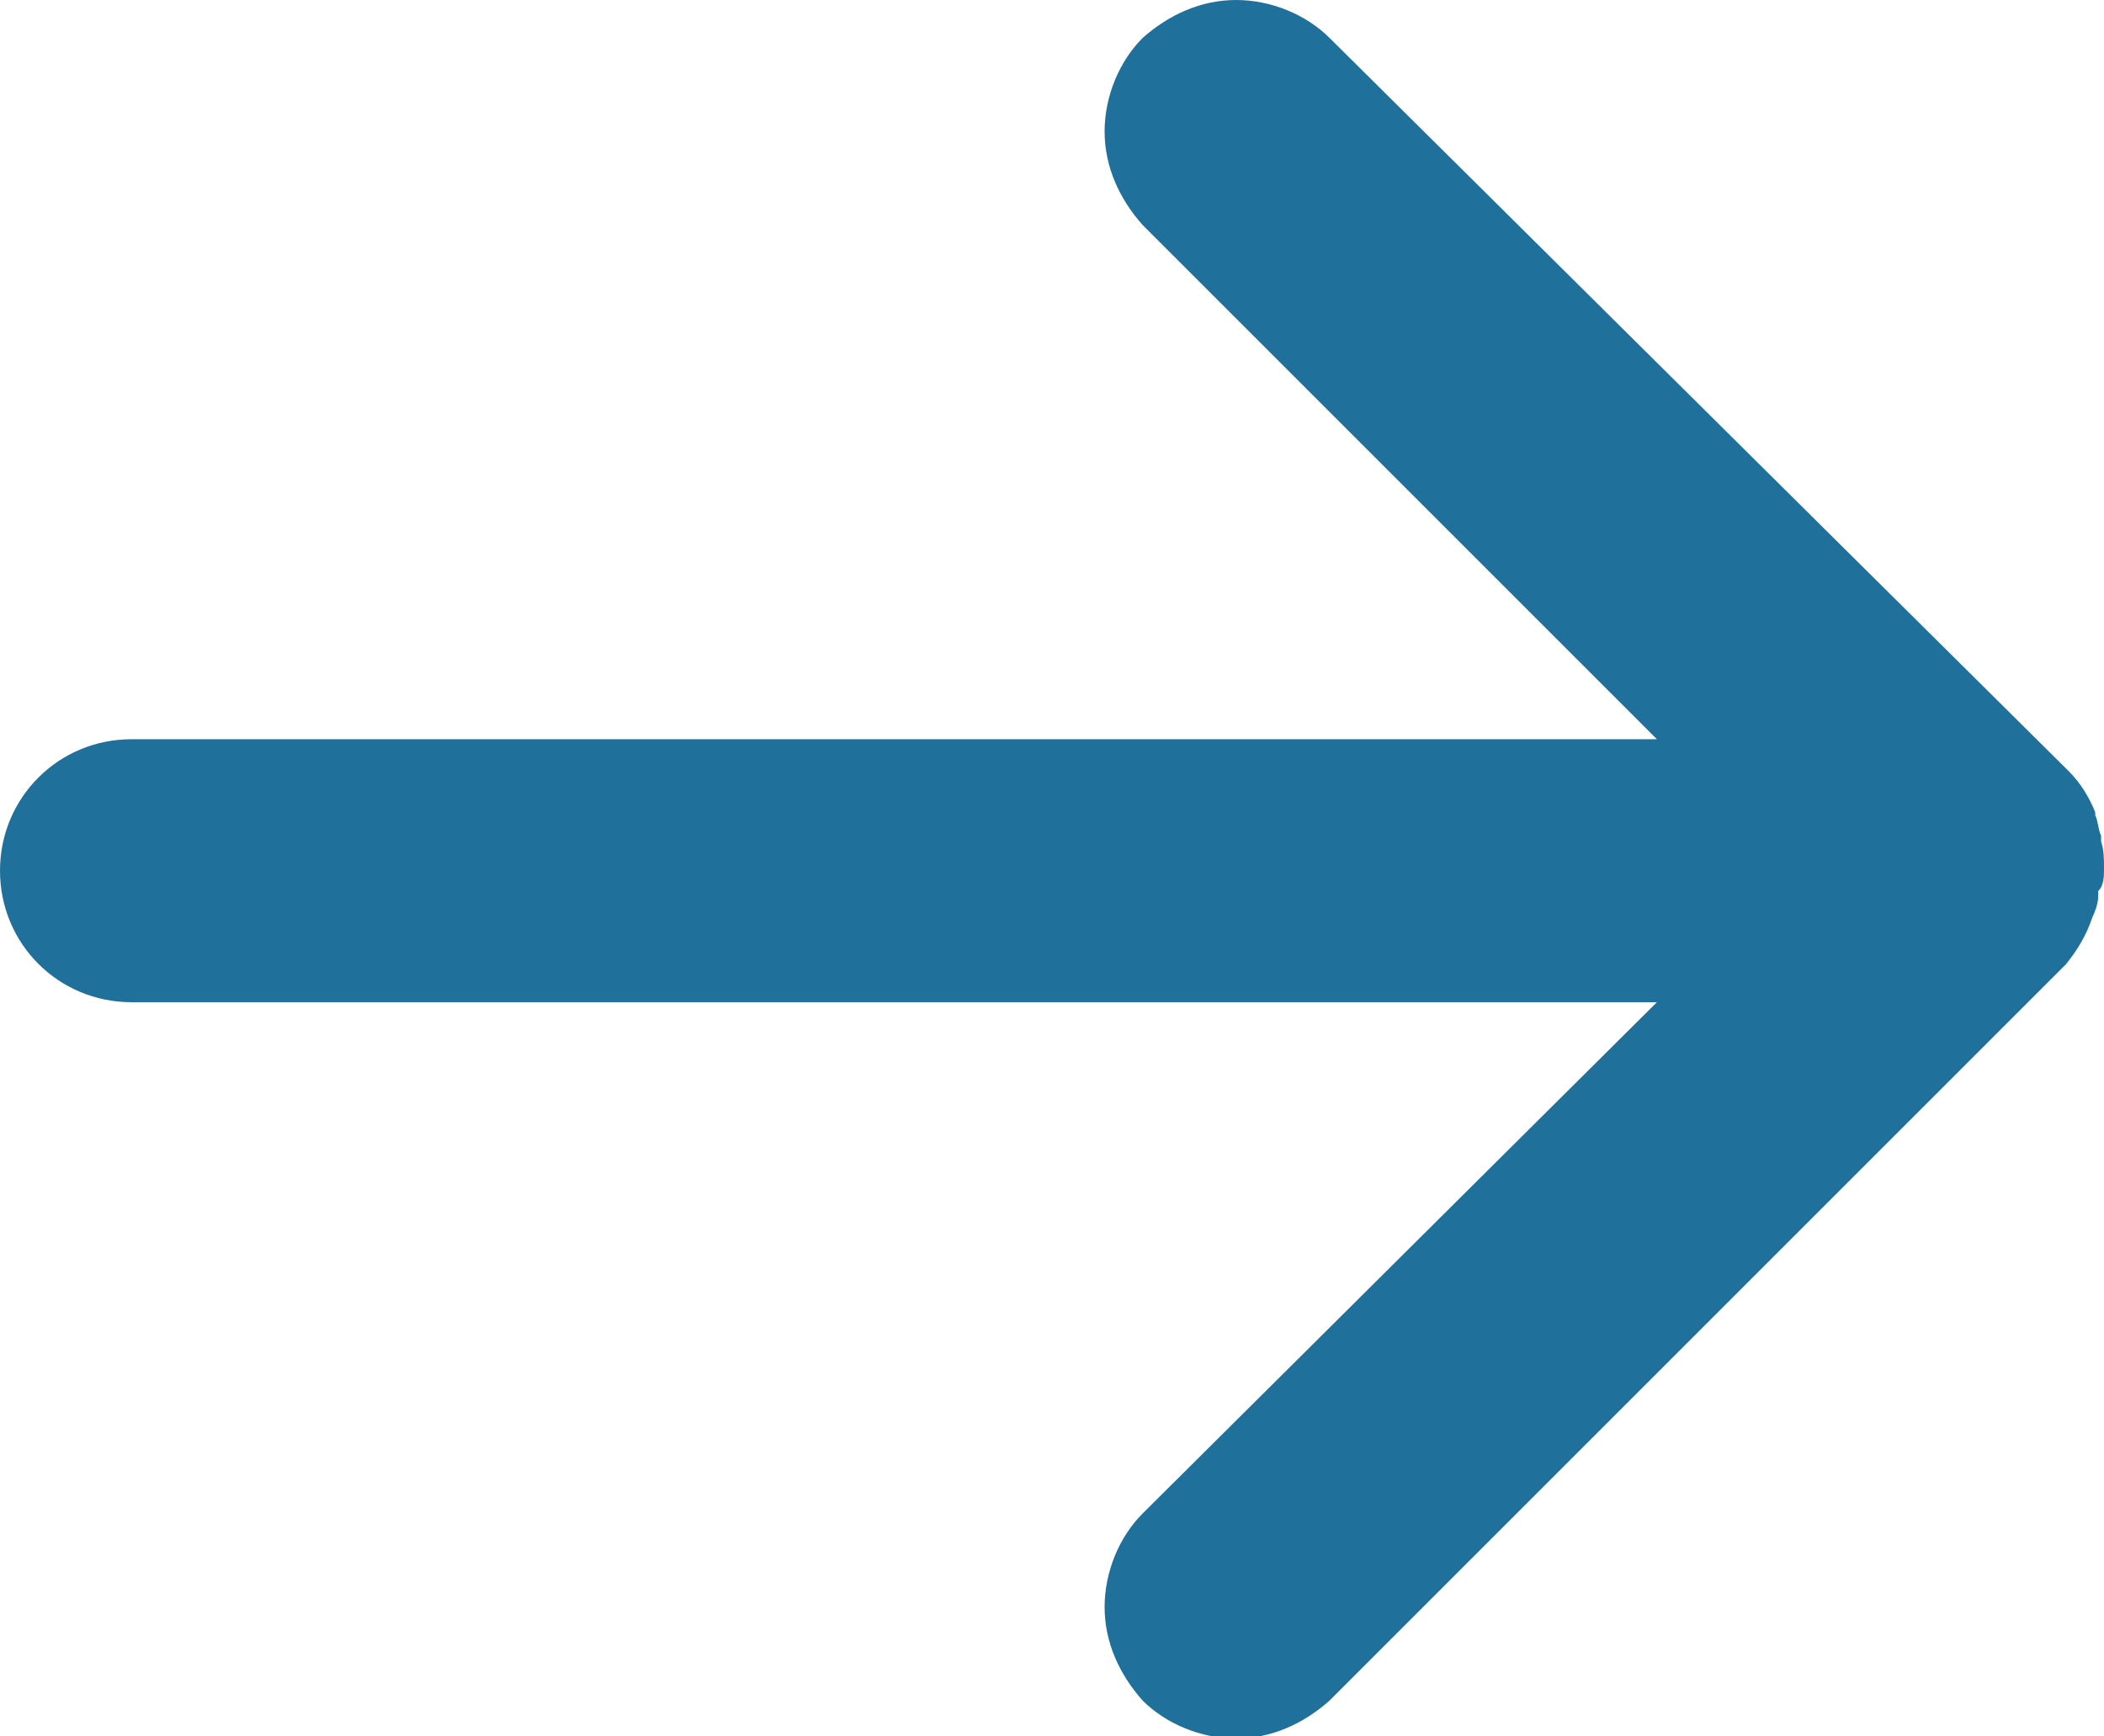
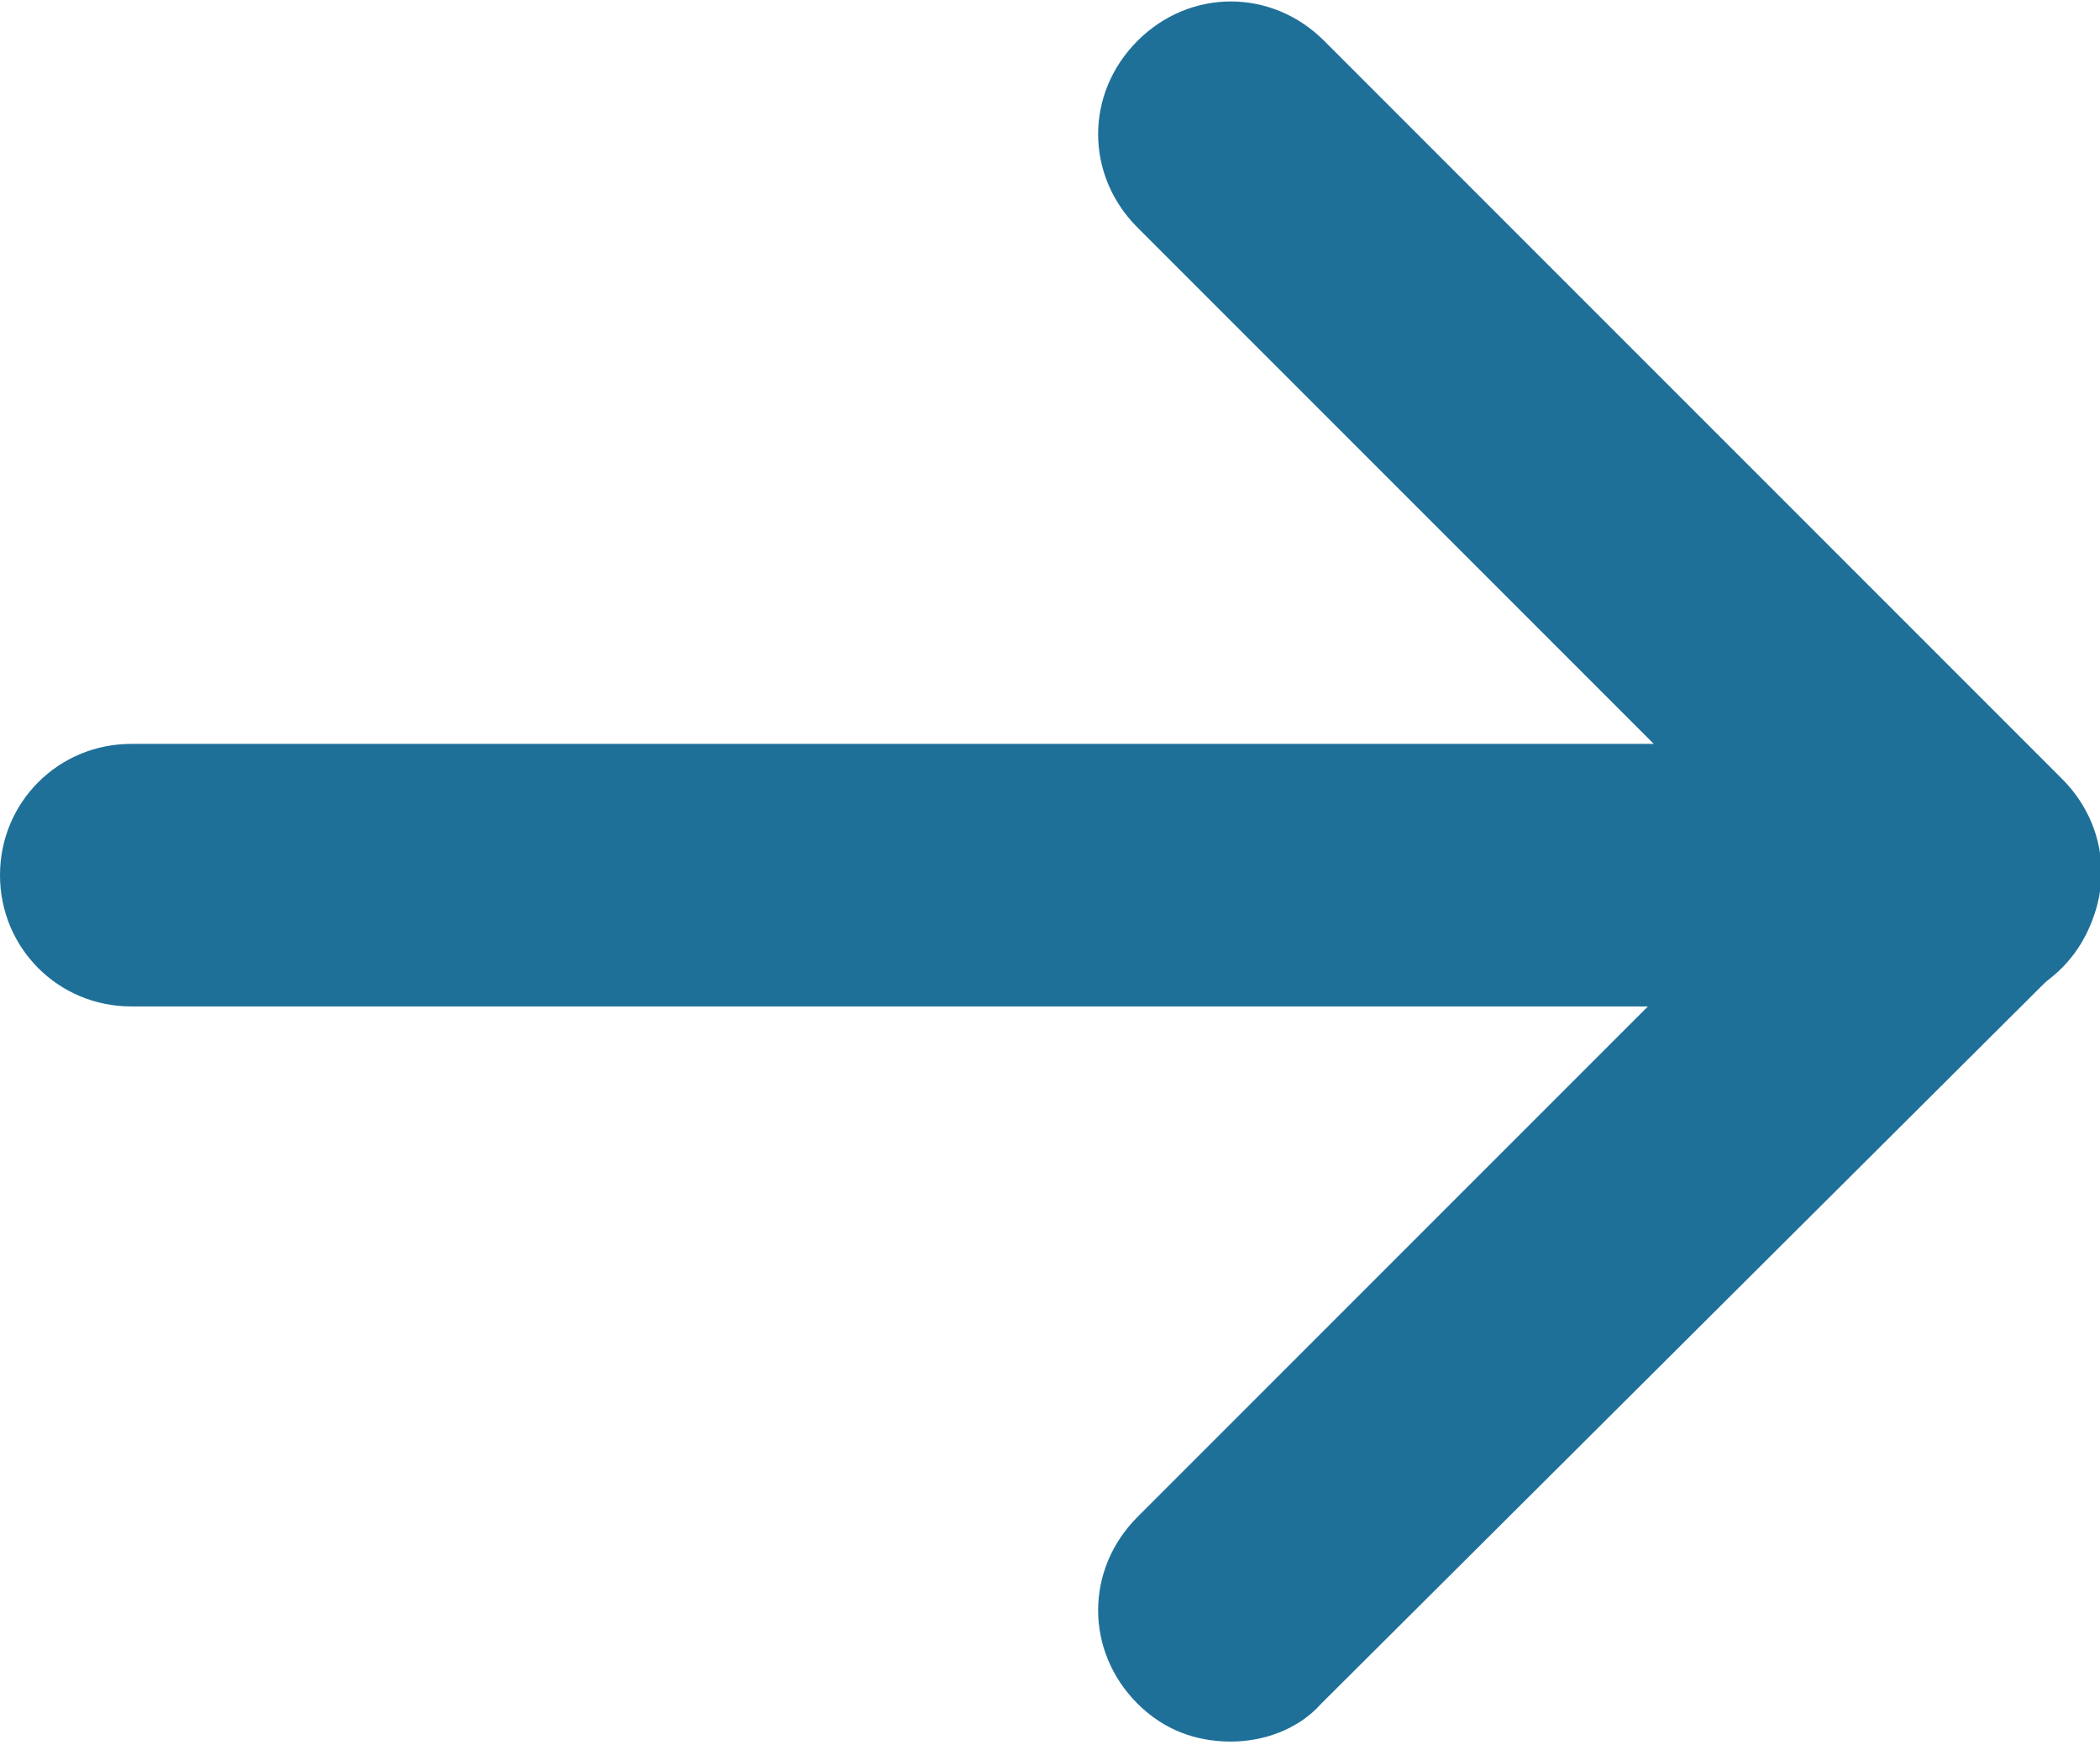
- <svg xmlns="http://www.w3.org/2000/svg" version="1.2" baseProfile="tiny" id="Layer_1" x="0px" y="0px" viewBox="0 0 72 59.4" xml:space="preserve">
-   <path fill="#1F709A" d="M71.6,31.4c0.1-0.2,0.2-0.5,0.2-0.7c0-0.1,0-0.1,0-0.2C72,30.3,72,30,72,29.7c0-0.3,0-0.6-0.1-0.9  c0-0.1,0-0.1,0-0.2c-0.1-0.2-0.1-0.5-0.2-0.7c0,0,0,0,0-0.1c-0.2-0.5-0.5-1-0.9-1.4L45.5,1.3c-0.8-0.8-2-1.3-3.2-1.3  c-1.2,0-2.3,0.5-3.2,1.3c-0.8,0.8-1.3,2-1.3,3.2c0,1.2,0.5,2.3,1.3,3.2l17.6,17.6H4.5c-2.5,0-4.5,2-4.5,4.5c0,2.5,2,4.5,4.5,4.5  h52.2L39.1,51.8c-0.8,0.8-1.3,2-1.3,3.2c0,1.2,0.5,2.3,1.3,3.2c0.8,0.8,2,1.3,3.2,1.3c1.2,0,2.3-0.5,3.2-1.3l25.2-25.2  C71.1,32.5,71.4,32,71.6,31.4C71.6,31.5,71.6,31.5,71.6,31.4z" />
+ <svg xmlns="http://www.w3.org/2000/svg" version="1.1" id="Layer_1" x="0px" y="0px" viewBox="0 0 72 59.8" style="enable-background:new 0 0 72 59.8;" xml:space="preserve">
+   <style type="text/css">
+ 	.st0{fill:#1F7099;}
+ </style>
+   <g>
+     <path class="st0" d="M67.5,34.5h-63c-2.5,0-4.5-2-4.5-4.5s2-4.5,4.5-4.5h63c2.5,0,4.5,2,4.5,4.5S70,34.5,67.5,34.5z" />
+   </g>
+   <g>
+     <path class="st0" d="M42.2,59.7c-1.2,0-2.3-0.4-3.2-1.3c-1.8-1.8-1.8-4.6,0-6.4l22.1-22.1L39,7.8c-1.8-1.8-1.8-4.6,0-6.4   c1.8-1.8,4.6-1.8,6.4,0l25.3,25.3c1.8,1.8,1.8,4.6,0,6.4L45.3,58.4C44.5,59.3,43.3,59.7,42.2,59.7z" />
+   </g>
</svg>
